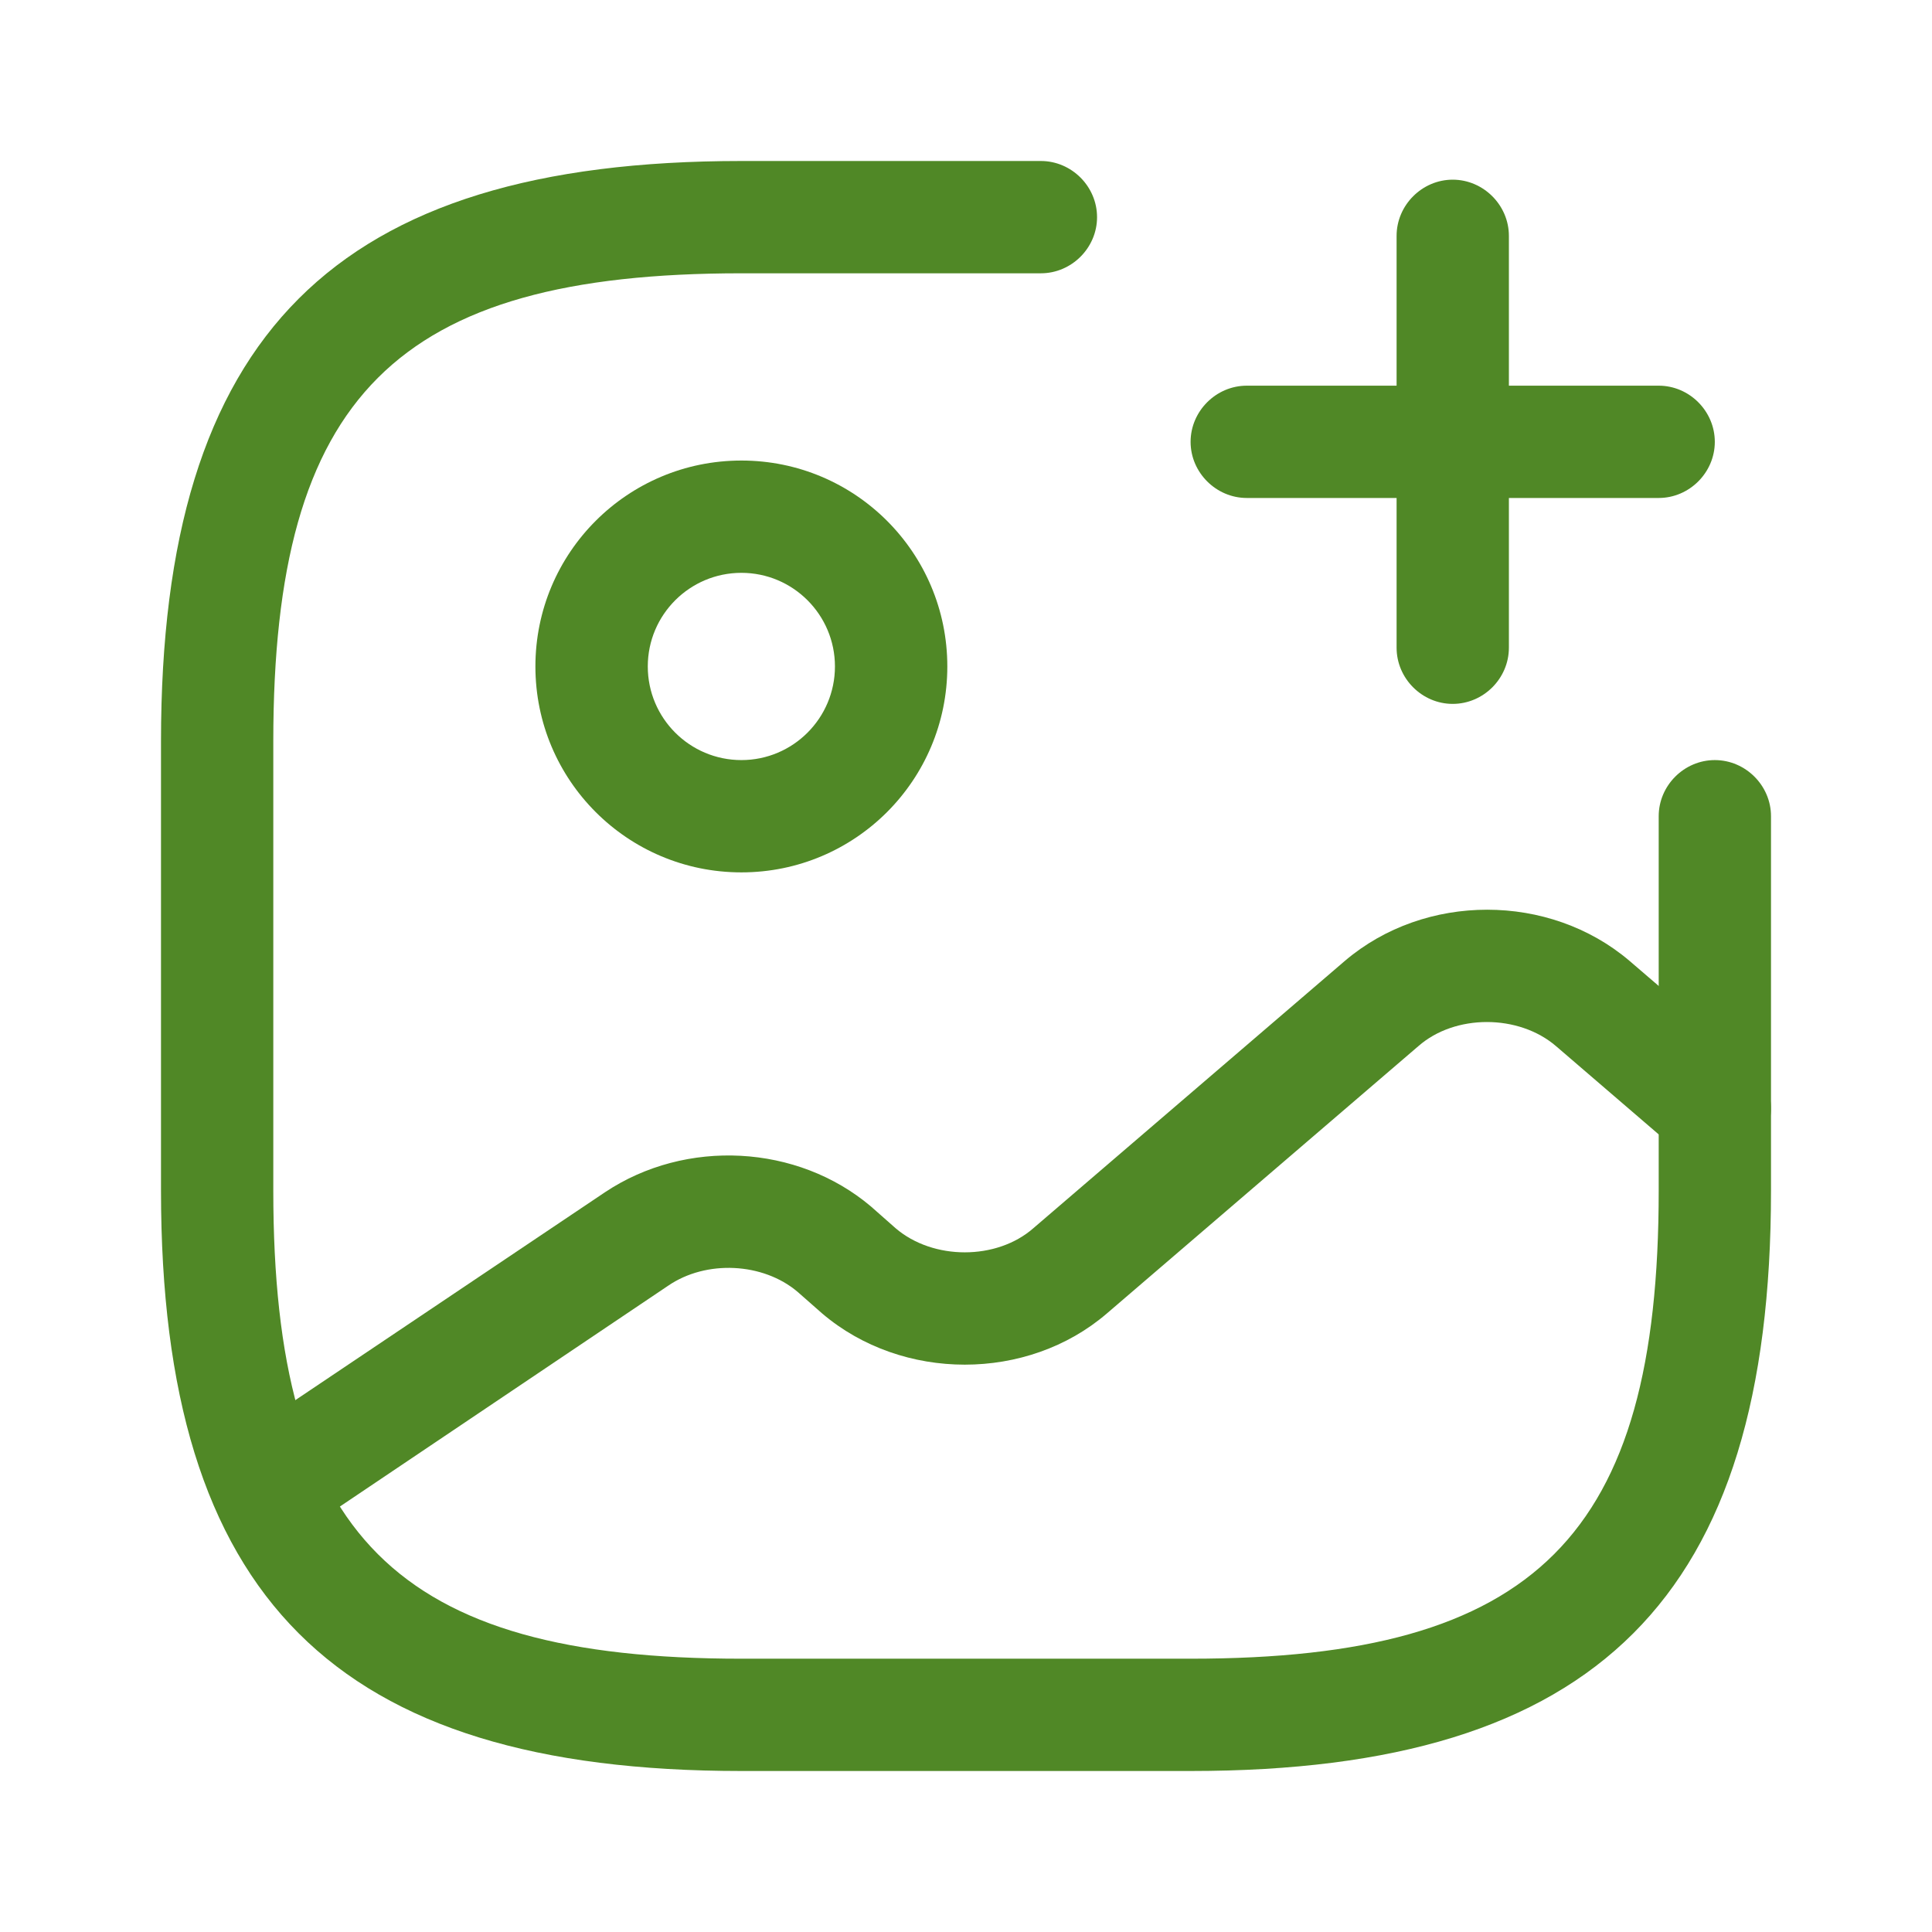
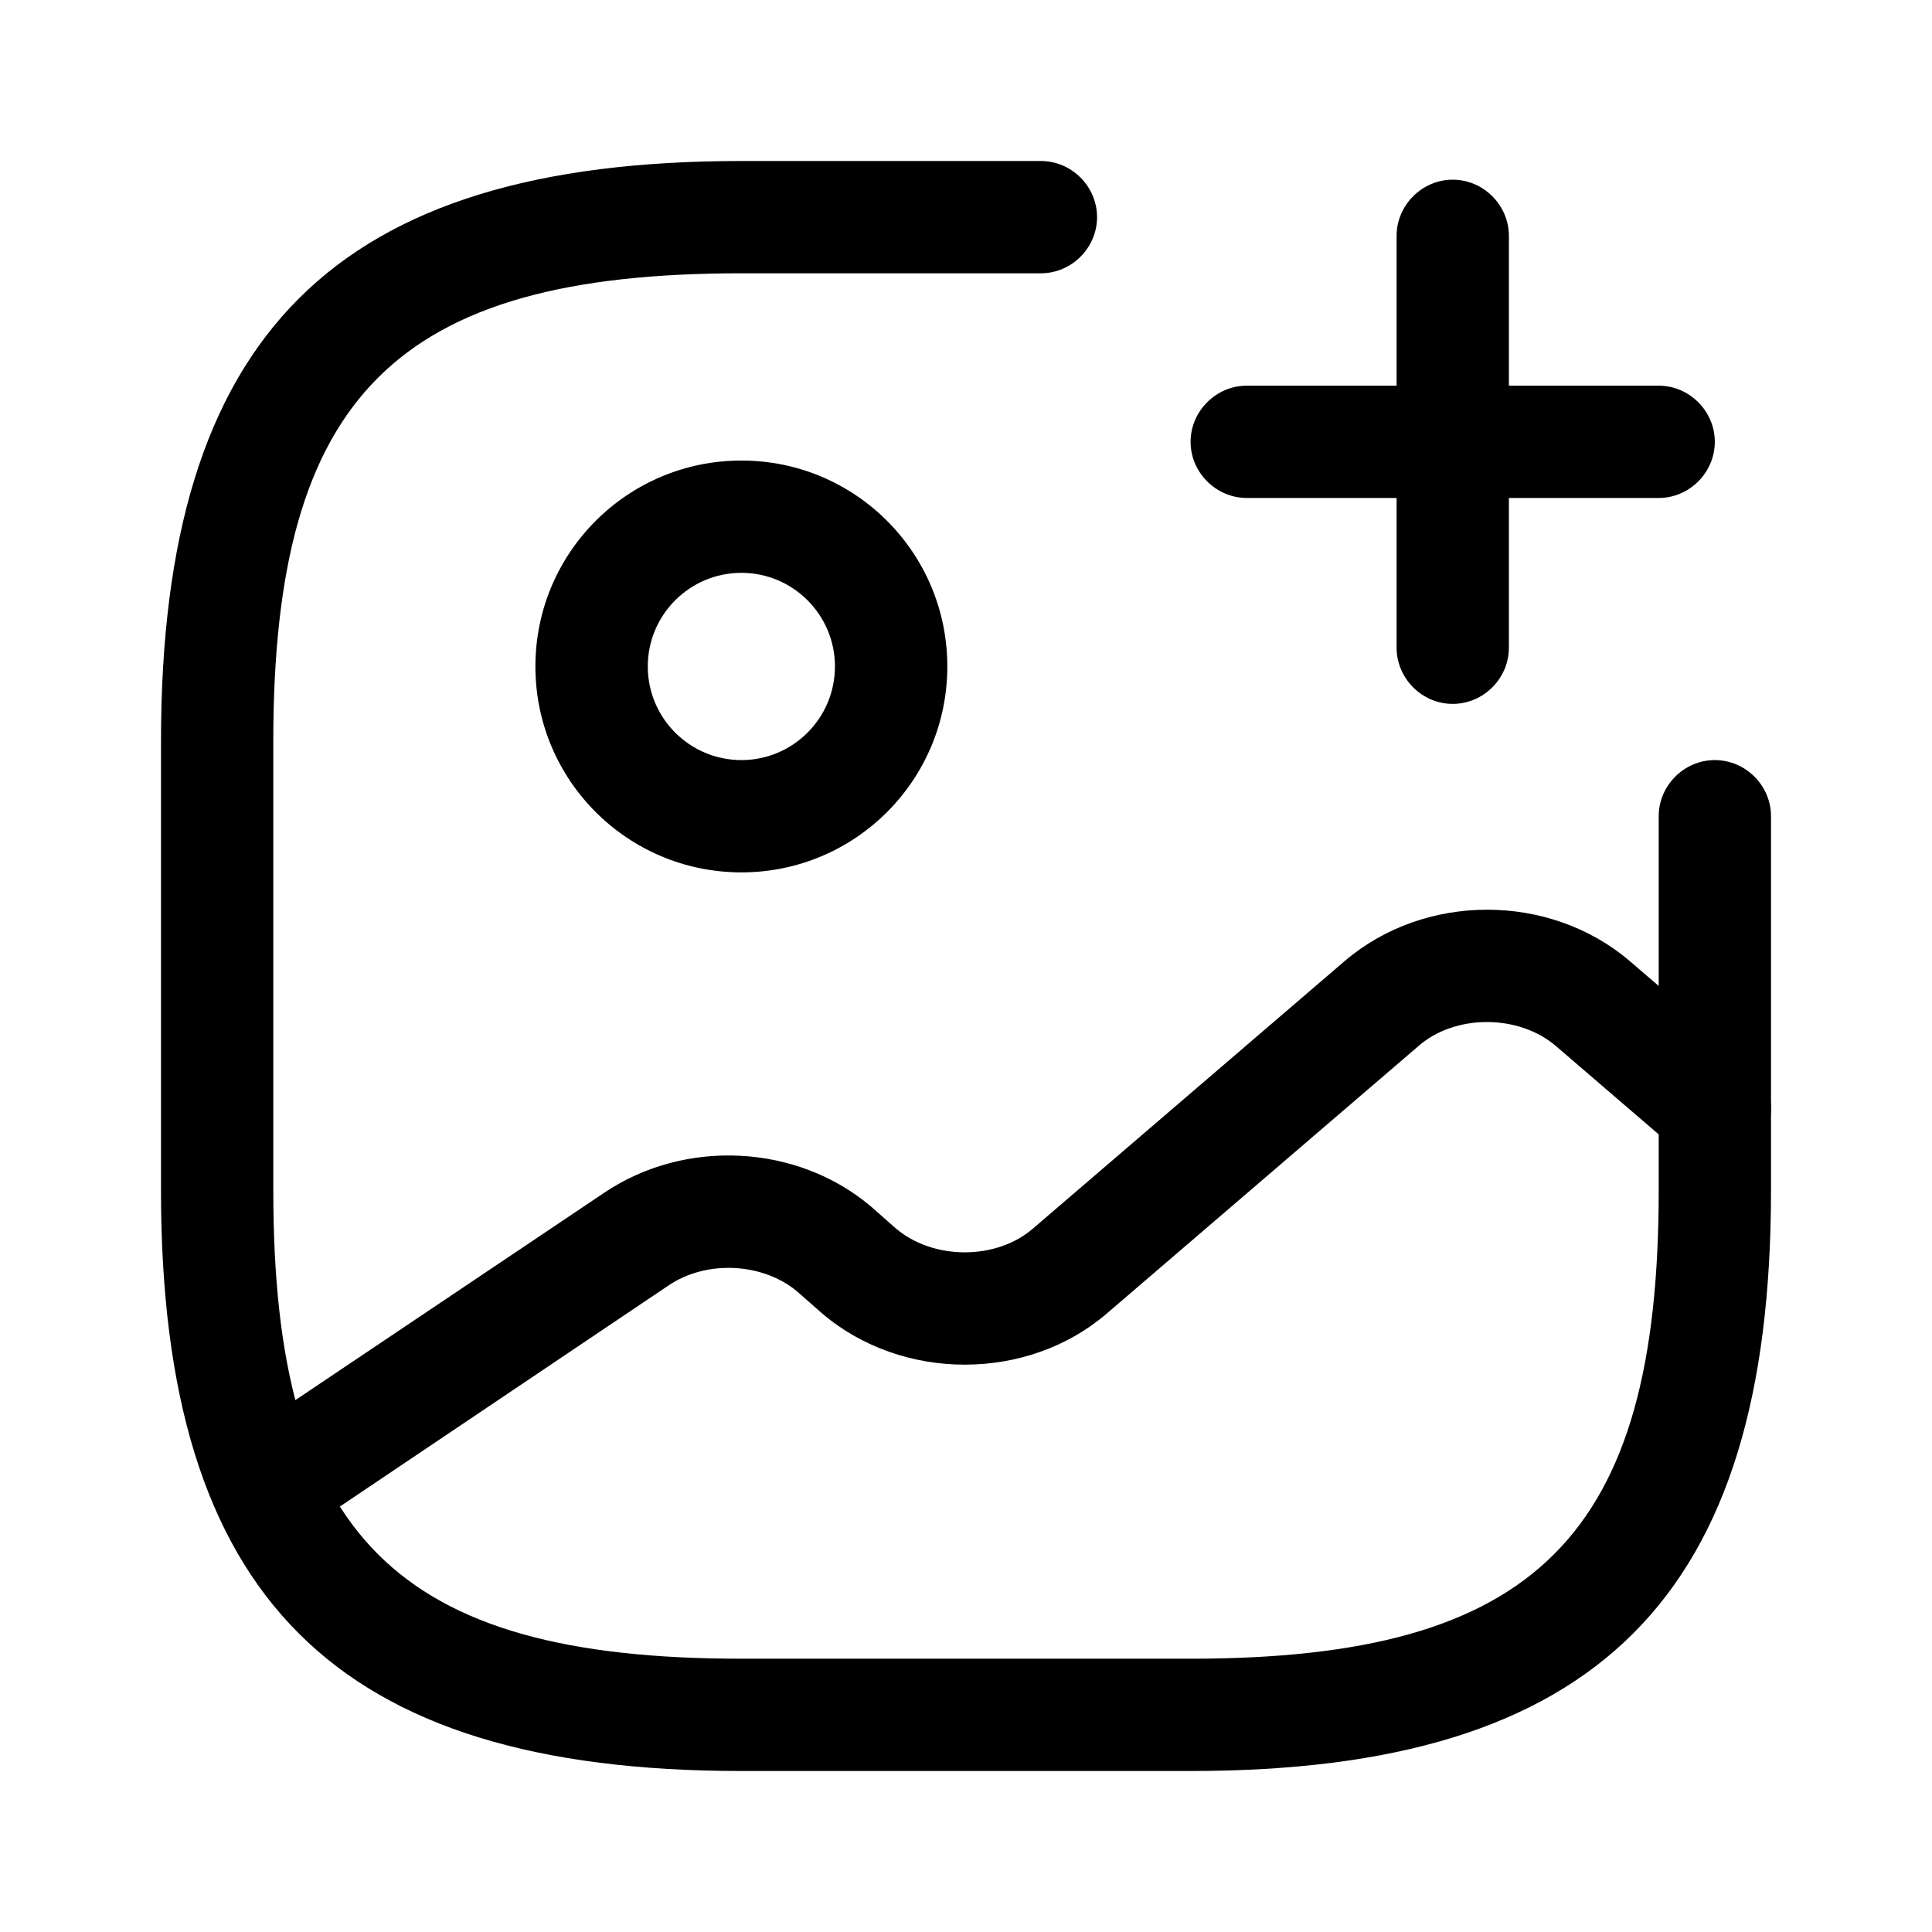
- <svg xmlns="http://www.w3.org/2000/svg" width="24" height="24" viewBox="0 0 24 24" fill="none">
-   <path d="M9.21 10.837C7.796 10.837 6.651 9.693 6.651 8.279C6.651 6.865 7.796 5.721 9.21 5.721C10.623 5.721 11.768 6.865 11.768 8.279C11.768 9.693 10.623 10.837 9.21 10.837ZM9.21 7.116C8.568 7.116 8.047 7.637 8.047 8.279C8.047 8.921 8.568 9.442 9.21 9.442C9.851 9.442 10.372 8.921 10.372 8.279C10.372 7.637 9.851 7.116 9.21 7.116Z" fill="#508826" />
-   <path d="M14.791 22H9.209C4.158 22 2 19.842 2 14.791V9.209C2 4.158 4.158 2 9.209 2H12.93C13.312 2 13.628 2.316 13.628 2.698C13.628 3.079 13.312 3.395 12.93 3.395H9.209C4.921 3.395 3.395 4.921 3.395 9.209V14.791C3.395 19.079 4.921 20.605 9.209 20.605H14.791C19.079 20.605 20.605 19.079 20.605 14.791V10.139C20.605 9.758 20.921 9.442 21.302 9.442C21.684 9.442 22 9.758 22 10.139V14.791C22 19.842 19.842 22 14.791 22Z" fill="#508826" />
-   <path d="M20.605 6.186H15.488C15.107 6.186 14.79 5.87 14.79 5.489C14.79 5.107 15.107 4.791 15.488 4.791H20.605C20.986 4.791 21.302 5.107 21.302 5.489C21.302 5.87 20.986 6.186 20.605 6.186Z" fill="#508826" />
-   <path d="M18.046 8.744C17.665 8.744 17.349 8.428 17.349 8.046V2.93C17.349 2.549 17.665 2.232 18.046 2.232C18.428 2.232 18.744 2.549 18.744 2.93V8.046C18.744 8.428 18.428 8.744 18.046 8.744Z" fill="#508826" />
-   <path d="M3.321 19.164C3.098 19.164 2.874 19.052 2.744 18.857C2.53 18.54 2.614 18.103 2.93 17.889L7.516 14.81C8.521 14.14 9.907 14.215 10.819 14.987L11.125 15.257C11.591 15.657 12.381 15.657 12.837 15.257L16.707 11.936C17.702 11.089 19.246 11.089 20.242 11.936L21.758 13.238C22.046 13.489 22.084 13.926 21.832 14.224C21.581 14.512 21.144 14.55 20.846 14.299L19.33 12.996C18.865 12.596 18.074 12.596 17.619 12.996L13.749 16.317C12.763 17.164 11.209 17.164 10.214 16.317L9.907 16.047C9.479 15.684 8.772 15.647 8.298 15.973L3.721 19.052C3.591 19.126 3.451 19.164 3.321 19.164Z" fill="#508826" />
+ <svg xmlns="http://www.w3.org/2000/svg" width="24" height="24" viewBox="0 0 24 24" fill="currentColor">
+   <path d="M9.21 10.837C7.796 10.837 6.651 9.693 6.651 8.279C6.651 6.865 7.796 5.721 9.21 5.721C10.623 5.721 11.768 6.865 11.768 8.279C11.768 9.693 10.623 10.837 9.21 10.837ZM9.21 7.116C8.568 7.116 8.047 7.637 8.047 8.279C8.047 8.921 8.568 9.442 9.21 9.442C9.851 9.442 10.372 8.921 10.372 8.279C10.372 7.637 9.851 7.116 9.21 7.116Z" />
+   <path d="M14.791 22H9.209C4.158 22 2 19.842 2 14.791V9.209C2 4.158 4.158 2 9.209 2H12.93C13.312 2 13.628 2.316 13.628 2.698C13.628 3.079 13.312 3.395 12.93 3.395H9.209C4.921 3.395 3.395 4.921 3.395 9.209V14.791C3.395 19.079 4.921 20.605 9.209 20.605H14.791C19.079 20.605 20.605 19.079 20.605 14.791V10.139C20.605 9.758 20.921 9.442 21.302 9.442C21.684 9.442 22 9.758 22 10.139V14.791C22 19.842 19.842 22 14.791 22Z" />
+   <path d="M20.605 6.186H15.488C15.107 6.186 14.79 5.87 14.79 5.489C14.79 5.107 15.107 4.791 15.488 4.791H20.605C20.986 4.791 21.302 5.107 21.302 5.489C21.302 5.87 20.986 6.186 20.605 6.186Z" />
+   <path d="M18.046 8.744C17.665 8.744 17.349 8.428 17.349 8.046V2.93C17.349 2.549 17.665 2.232 18.046 2.232C18.428 2.232 18.744 2.549 18.744 2.93V8.046C18.744 8.428 18.428 8.744 18.046 8.744Z" />
+   <path d="M3.321 19.164C3.098 19.164 2.874 19.052 2.744 18.857C2.53 18.54 2.614 18.103 2.93 17.889L7.516 14.81C8.521 14.14 9.907 14.215 10.819 14.987L11.125 15.257C11.591 15.657 12.381 15.657 12.837 15.257L16.707 11.936C17.702 11.089 19.246 11.089 20.242 11.936L21.758 13.238C22.046 13.489 22.084 13.926 21.832 14.224C21.581 14.512 21.144 14.55 20.846 14.299L19.33 12.996C18.865 12.596 18.074 12.596 17.619 12.996L13.749 16.317C12.763 17.164 11.209 17.164 10.214 16.317L9.907 16.047C9.479 15.684 8.772 15.647 8.298 15.973L3.721 19.052C3.591 19.126 3.451 19.164 3.321 19.164Z" />
</svg>
